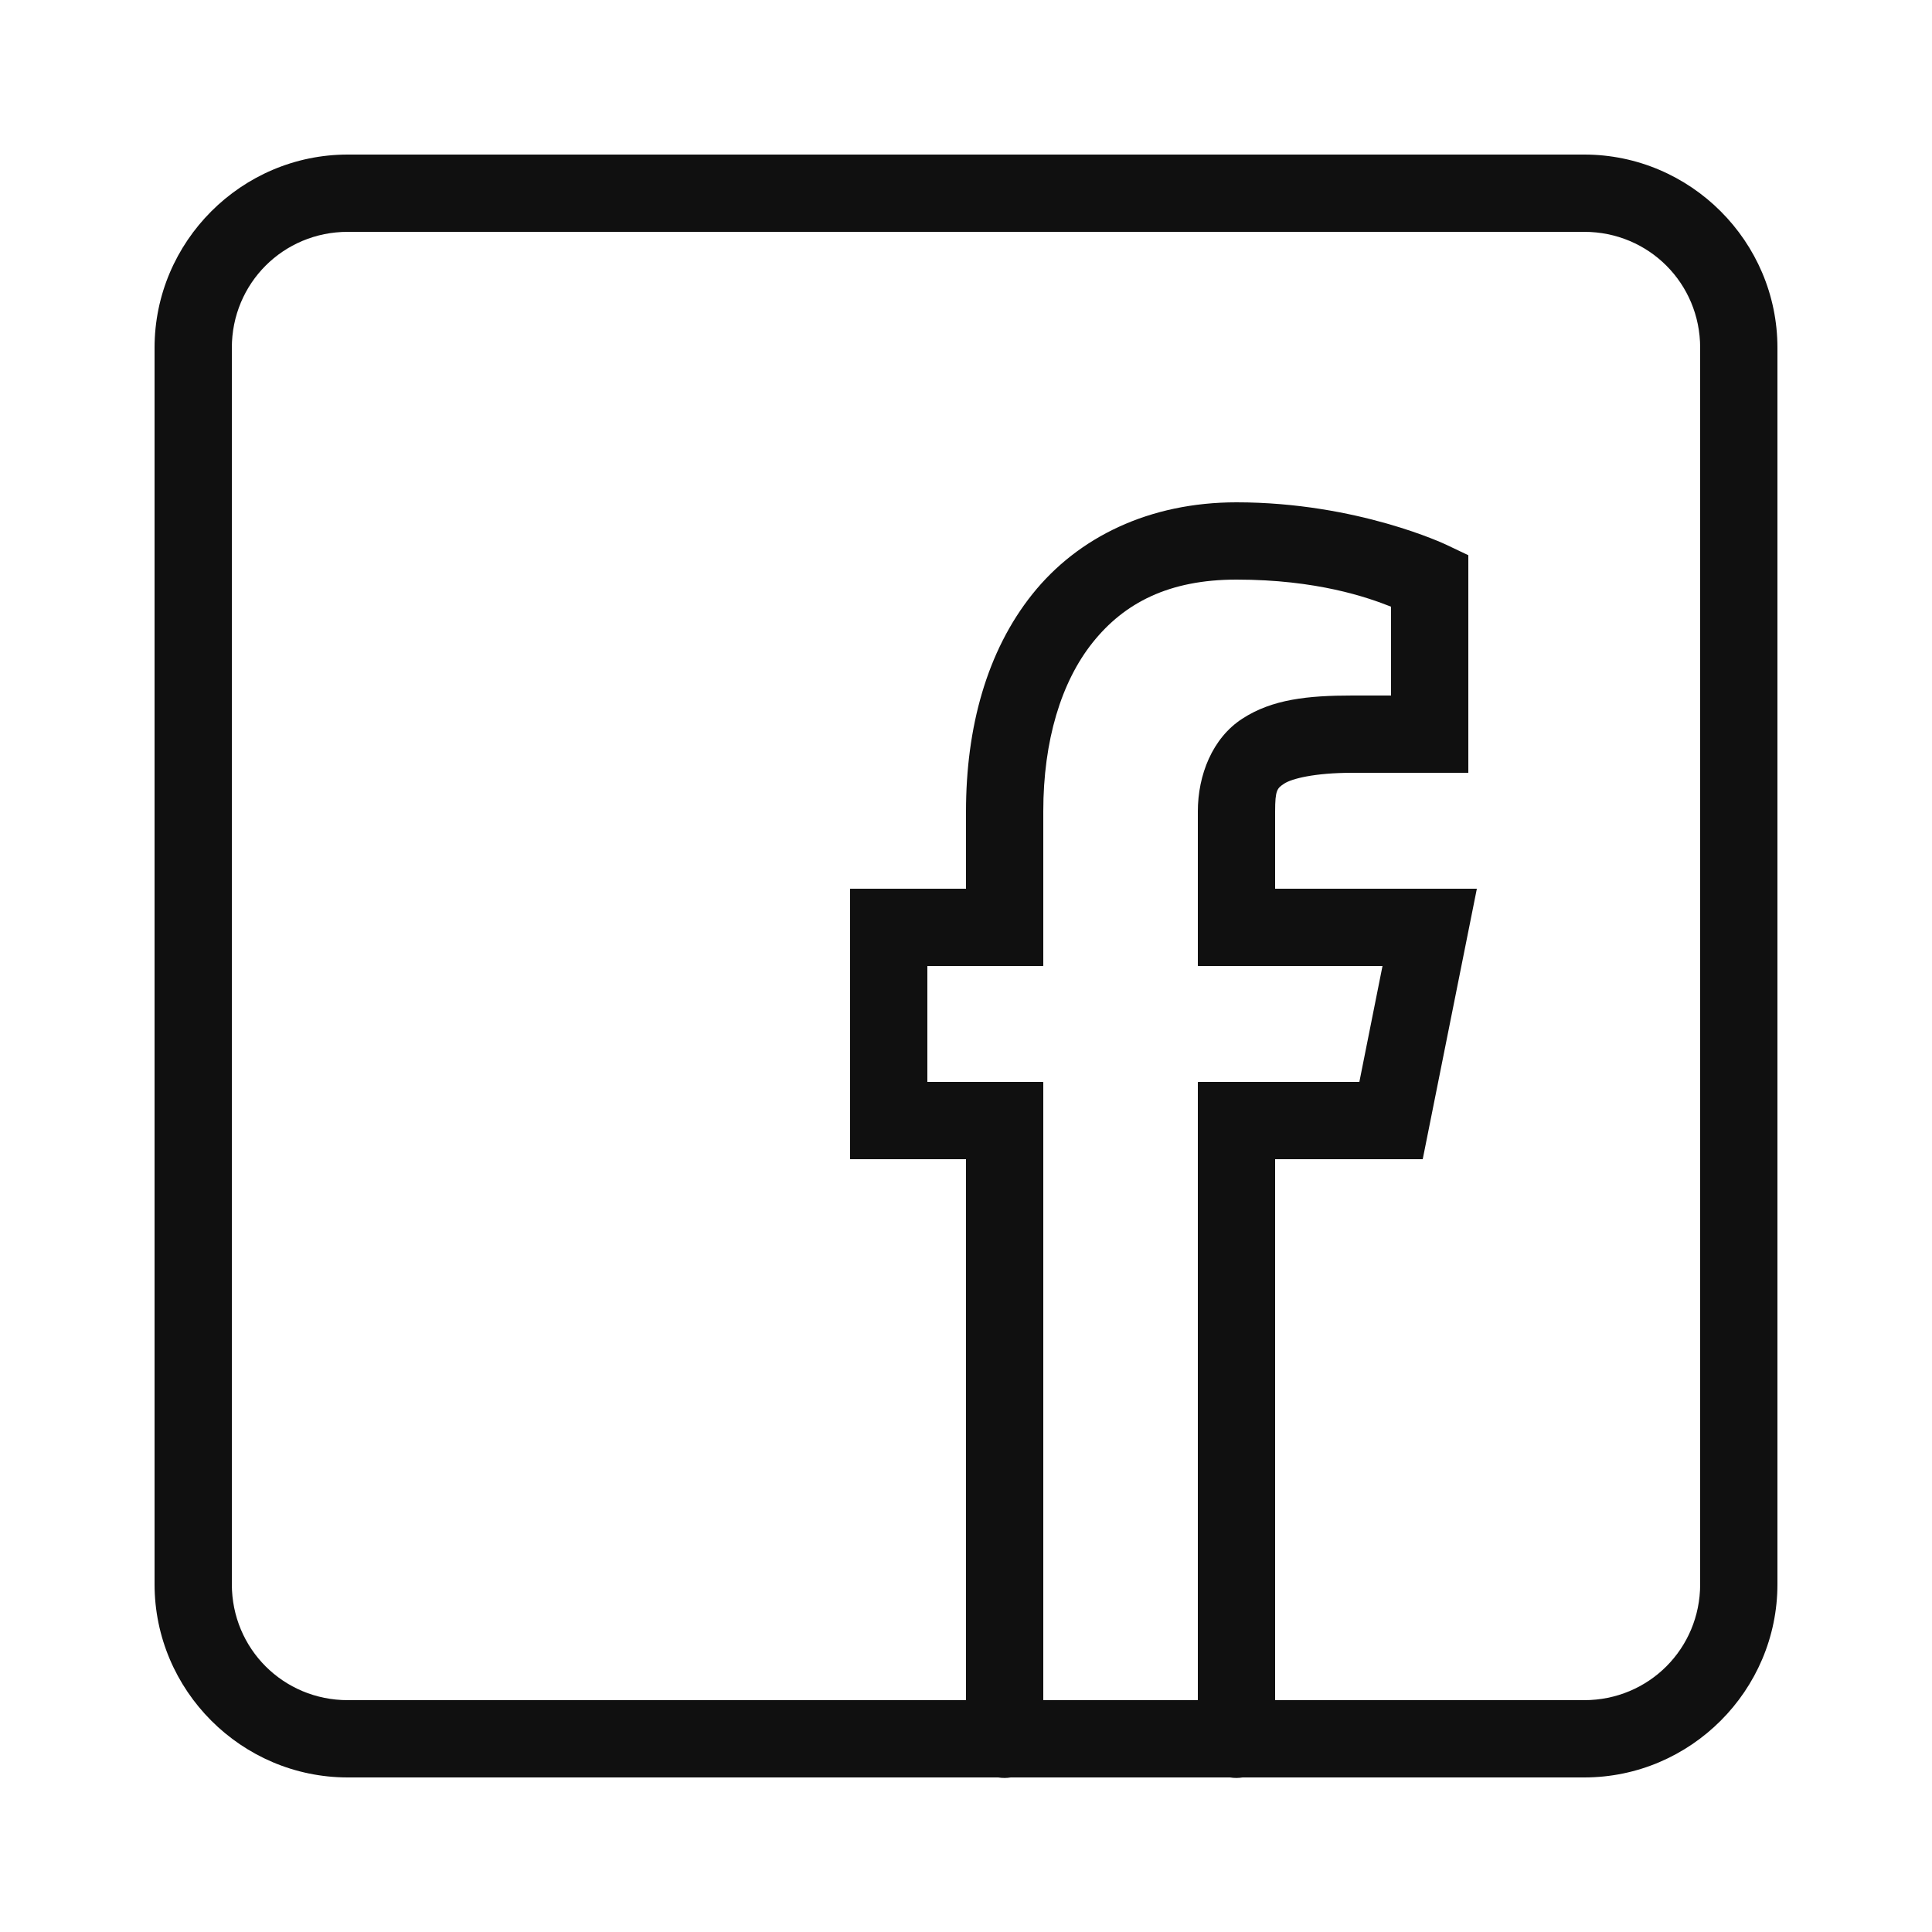
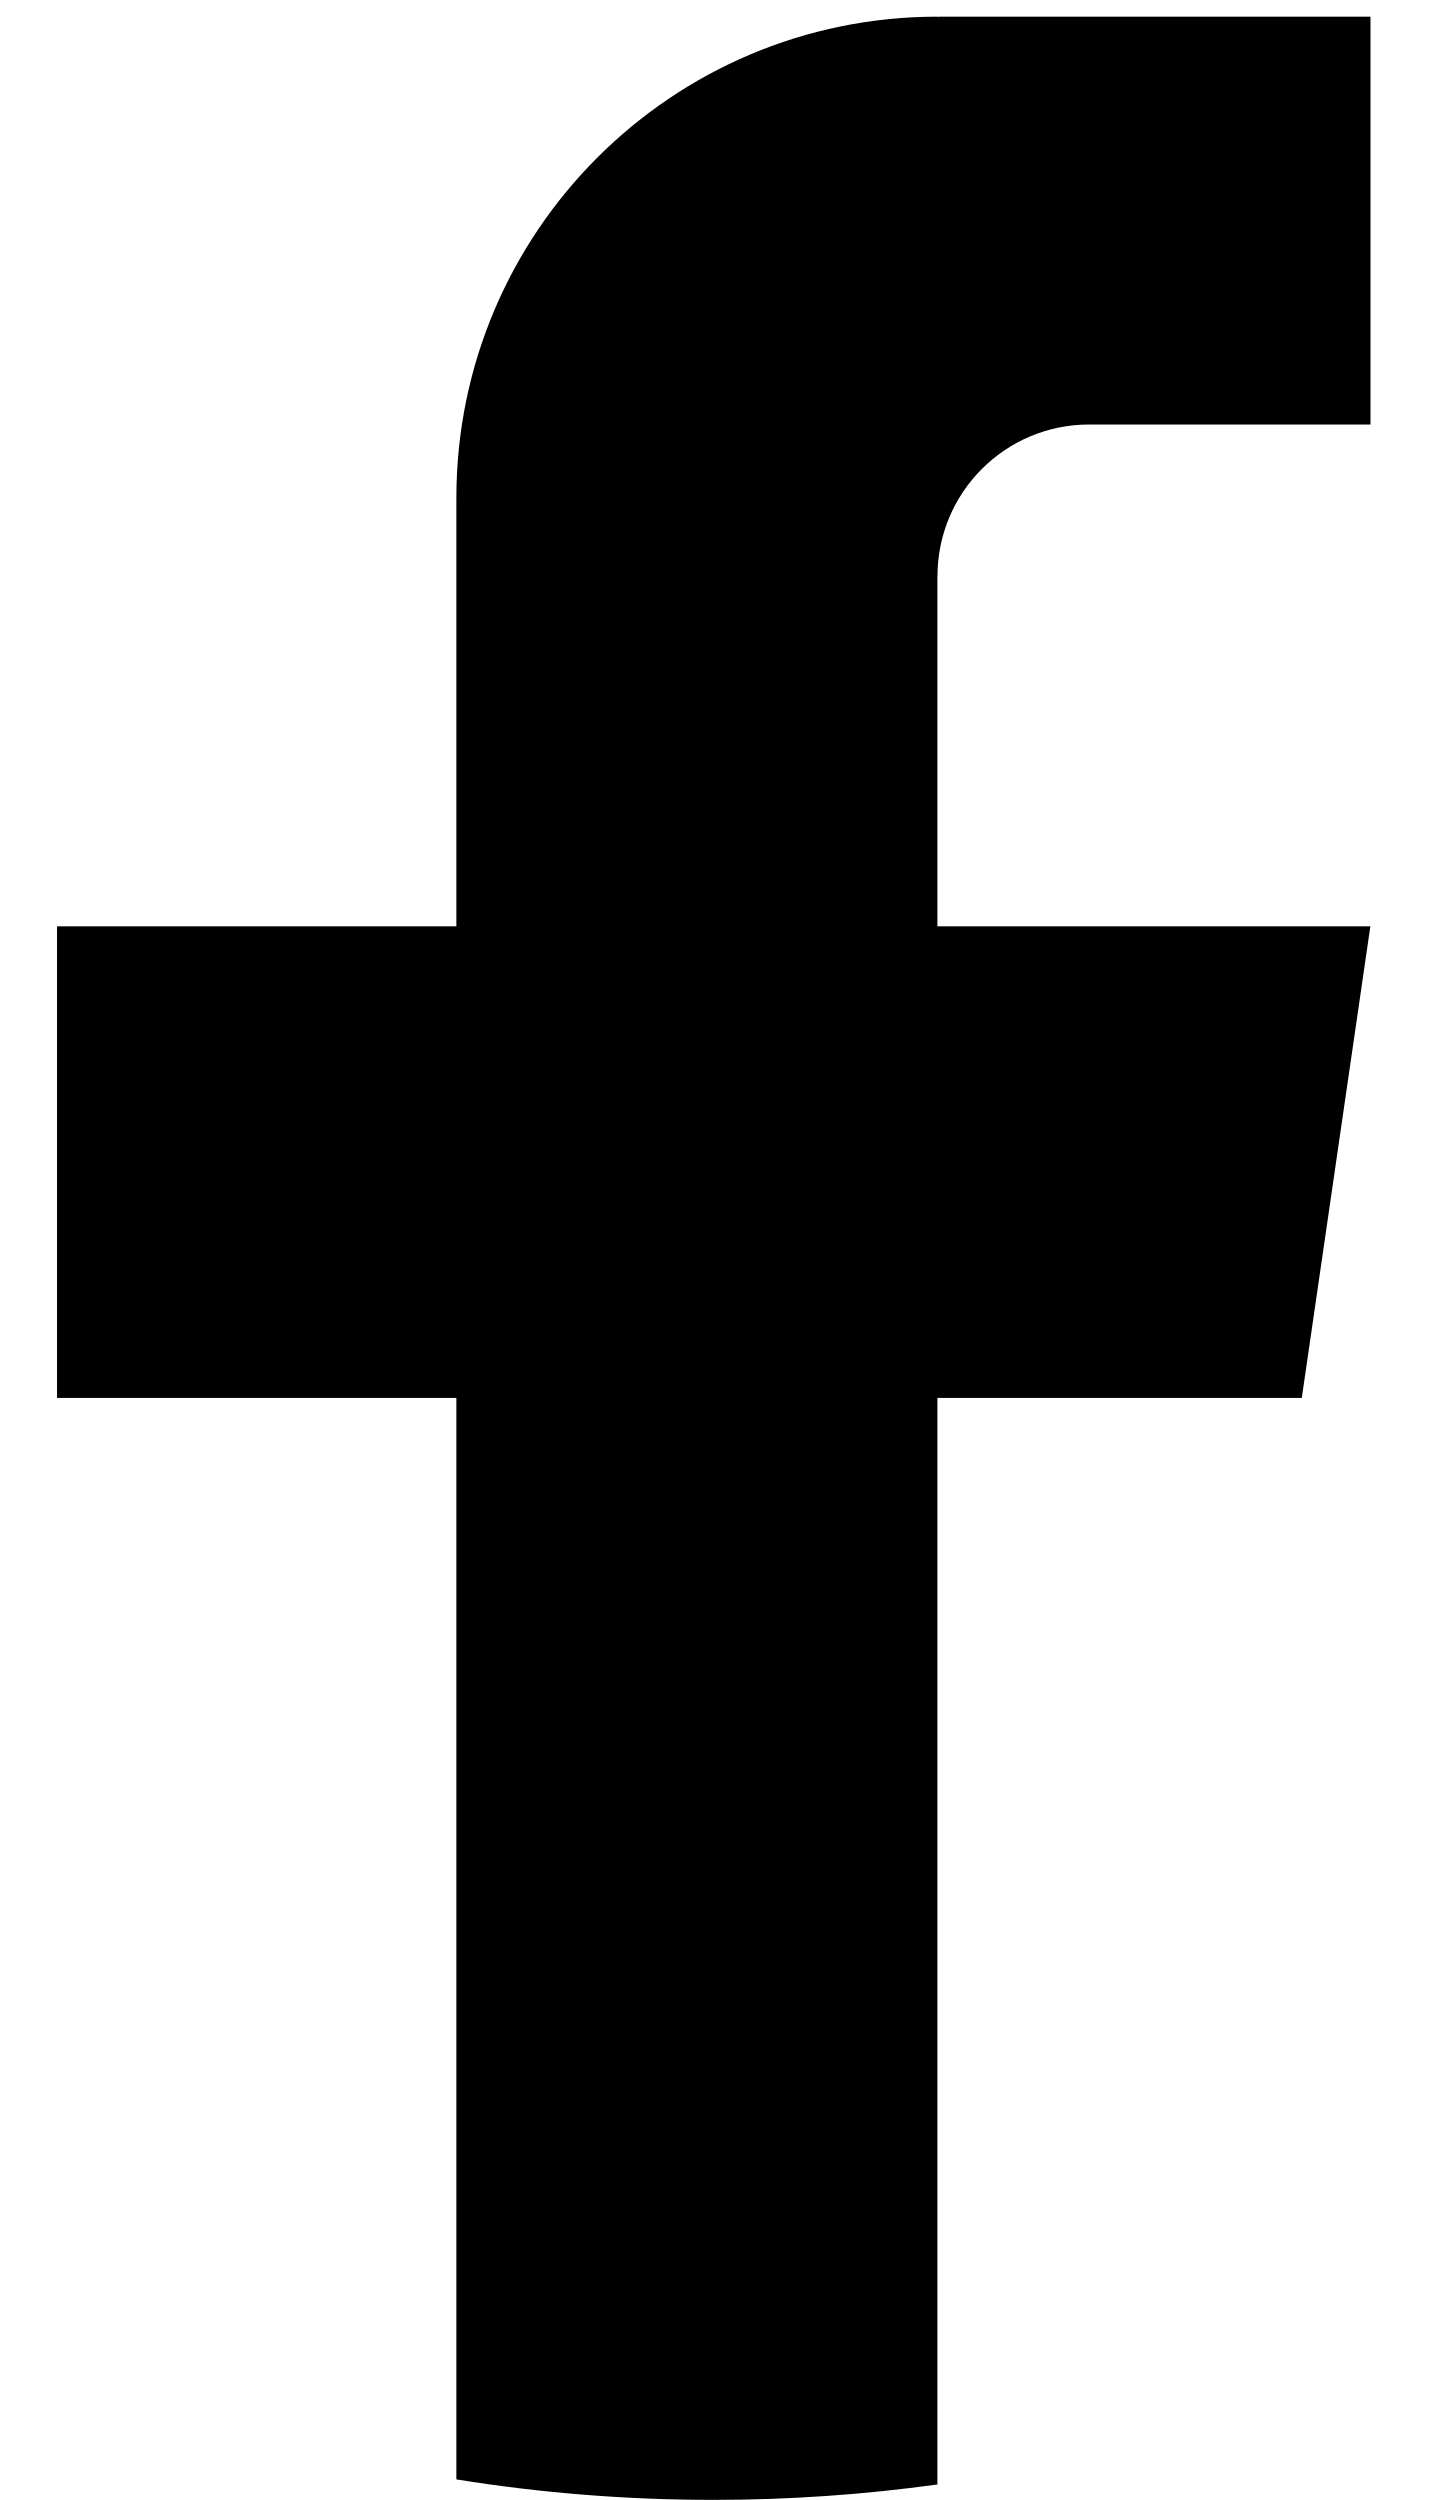
- <svg xmlns="http://www.w3.org/2000/svg" viewBox="0 0 50 50" width="500px" height="500px">
-   <path fill="#101010" d="M 9 4 C 6.25 4 4 6.25 4 9 L 4 41 C 4 43.75 6.25 46 9 46 L 25.832 46 A 1 1 0 0 0 26.158 46 L 31.832 46 A 1 1 0 0 0 32.158 46 L 41 46 C 43.75 46 46 43.75 46 41 L 46 9 C 46 6.25 43.75 4 41 4 L 9 4 z M 9 6 L 41 6 C 42.668 6 44 7.332 44 9 L 44 41 C 44 42.668 42.668 44 41 44 L 33 44 L 33 30 L 36.82 30 L 38.221 23 L 33 23 L 33 21 C 33 20.443 33.053 20.399 33.24 20.277 C 33.427 20.156 34.006 20 35 20 L 38 20 L 38 14.369 L 37.43 14.098 C 37.43 14.098 35.133 13 32 13 C 29.75 13 27.902 13.896 26.719 15.375 C 25.536 16.854 25 18.833 25 21 L 25 23 L 22 23 L 22 30 L 25 30 L 25 44 L 9 44 C 7.332 44 6 42.668 6 41 L 6 9 C 6 7.332 7.332 6 9 6 z M 32 15 C 34.079 15 35.387 15.458 36 15.701 L 36 18 L 35 18 C 33.849 18 32.927 18.095 32.15 18.6 C 31.374 19.104 31 20.061 31 21 L 31 25 L 35.779 25 L 35.18 28 L 31 28 L 31 44 L 27 44 L 27 28 L 24 28 L 24 25 L 27 25 L 27 21 C 27 19.167 27.464 17.646 28.281 16.625 C 29.098 15.604 30.25 15 32 15 z" />
+ <svg xmlns="http://www.w3.org/2000/svg" width="24" height="42" viewBox="0 0 24 42" fill="none">
+   <path d="M15.748 9.68V15.562H23.022L21.87 23.485H15.748V41.739C14.521 41.909 13.265 41.998 11.99 41.998C10.519 41.998 9.074 41.881 7.667 41.654V23.485H0.958V15.562H7.667V8.365C7.667 3.901 11.285 0.28 15.75 0.28V0.284C15.763 0.284 15.774 0.28 15.788 0.28H23.024V7.132H18.296C16.89 7.132 15.75 8.273 15.75 9.678L15.748 9.68Z" fill="black" />
</svg>
